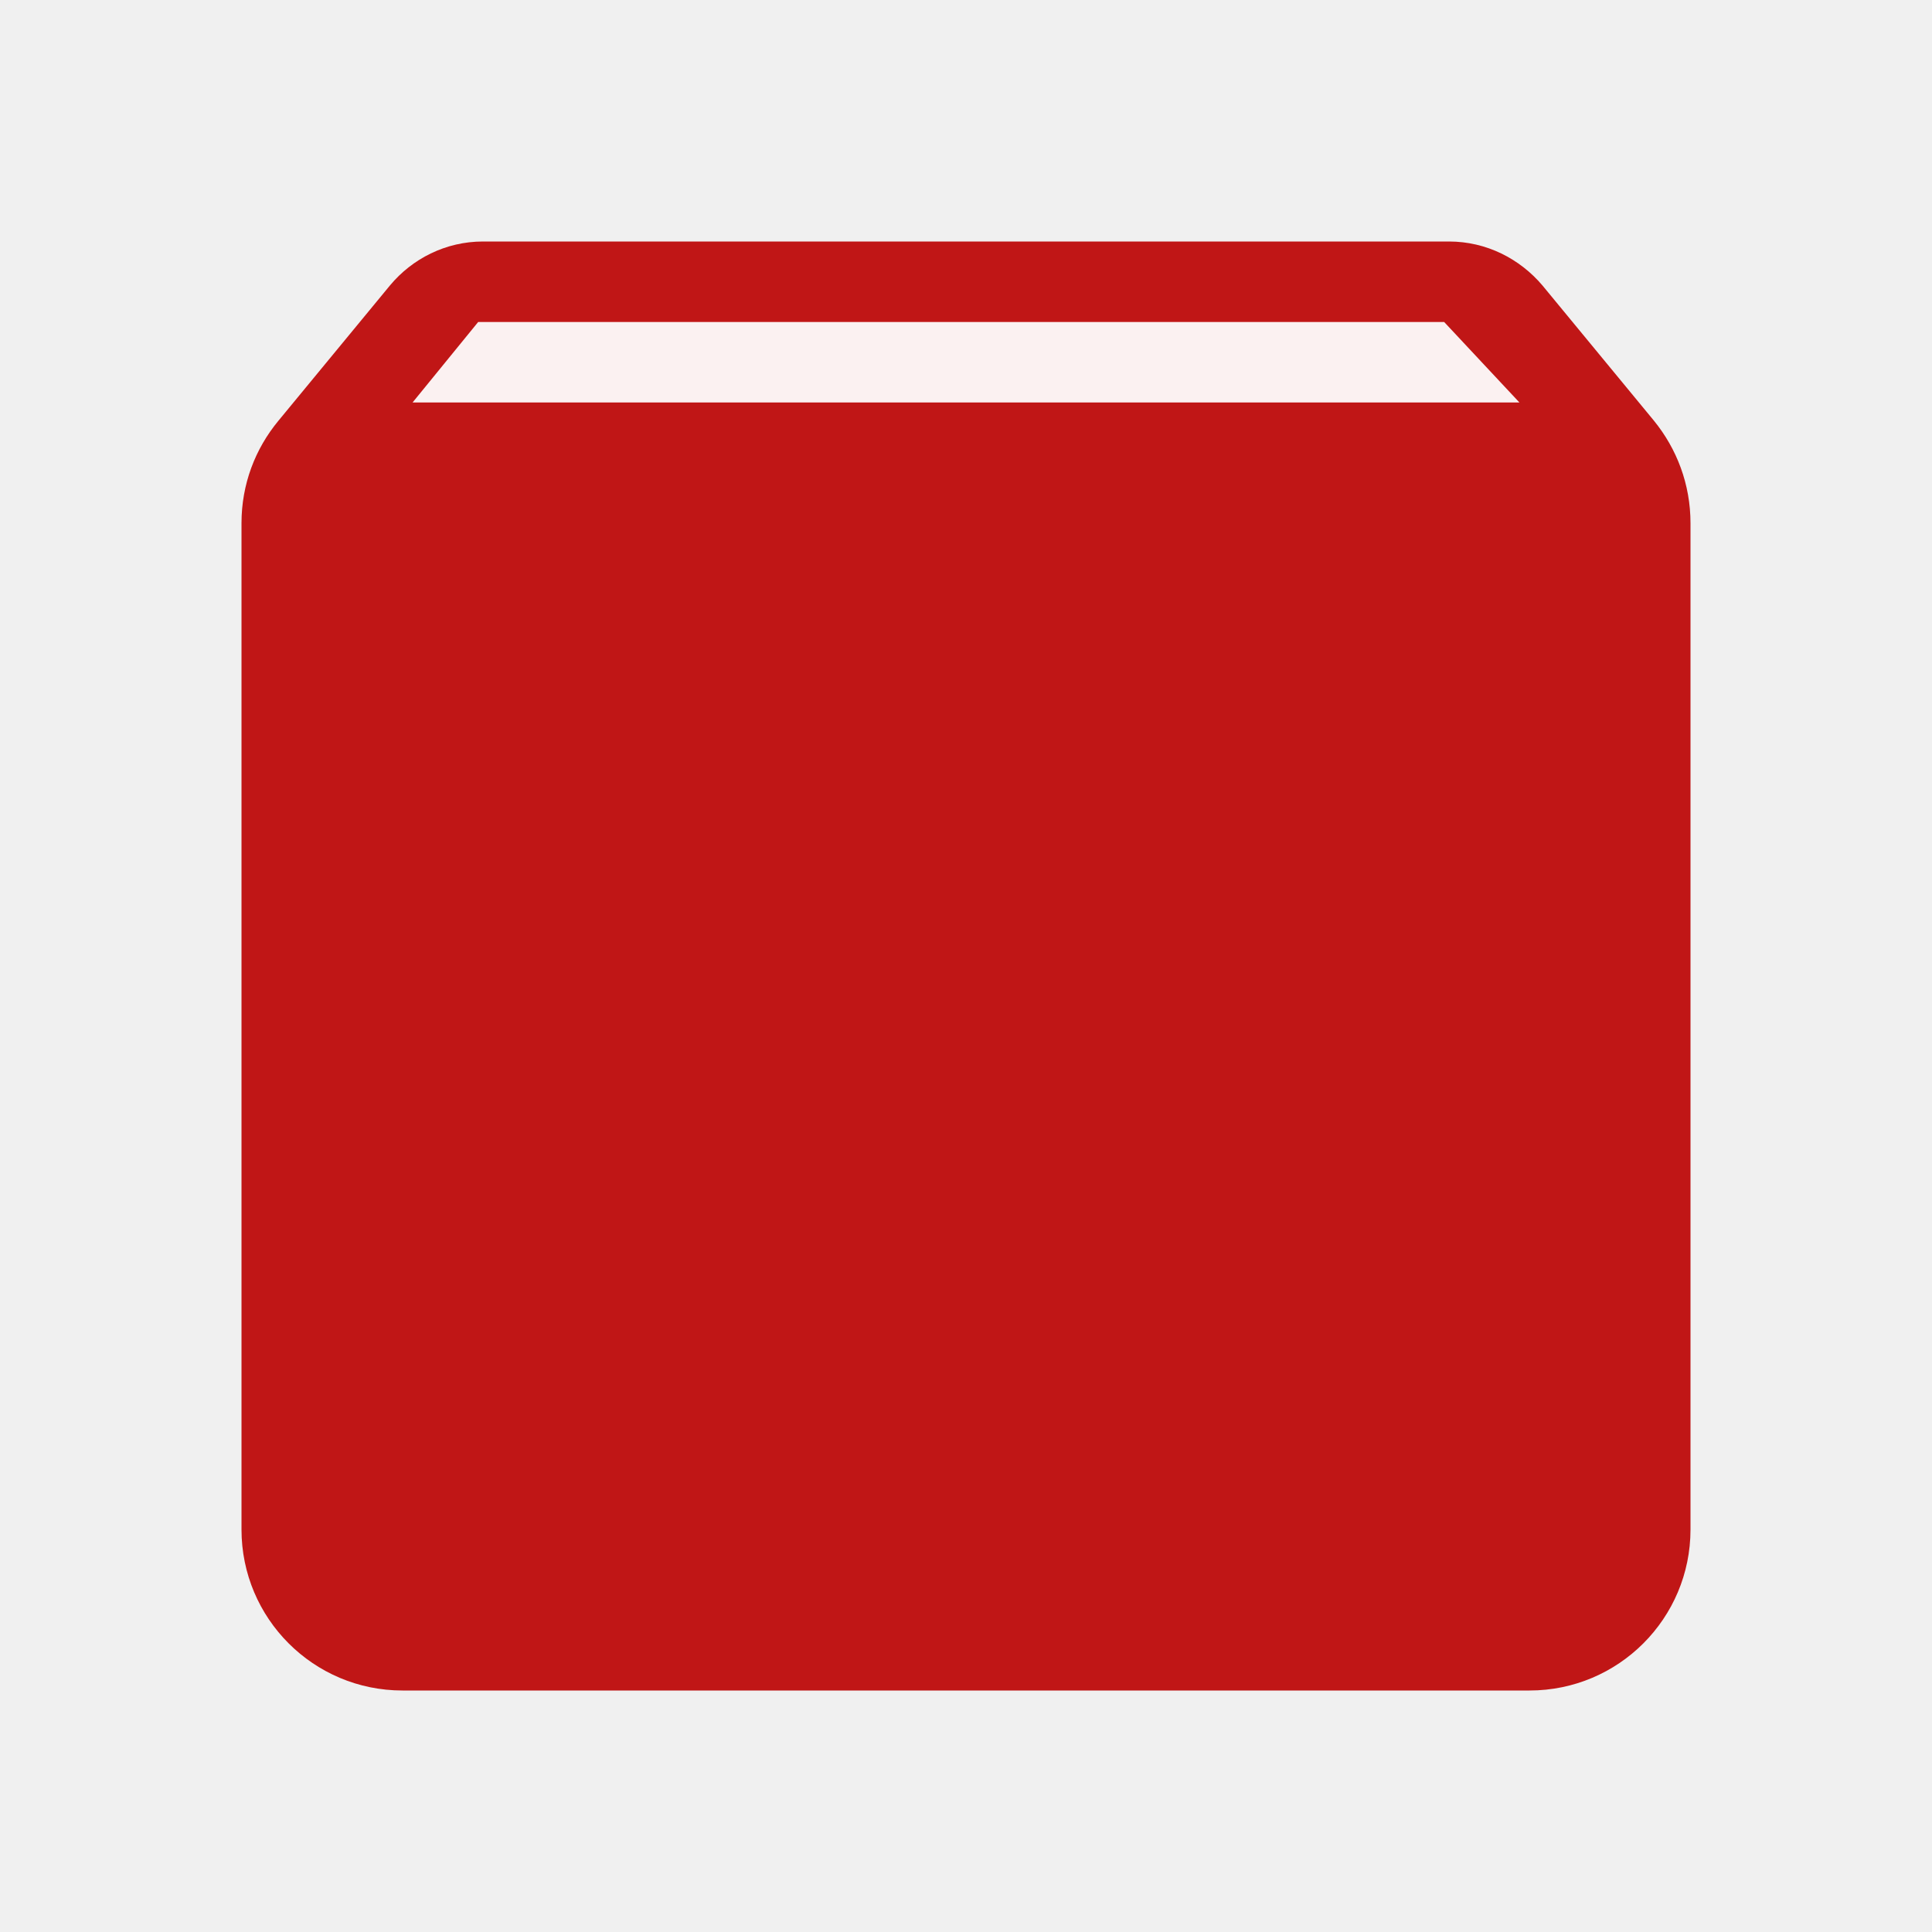
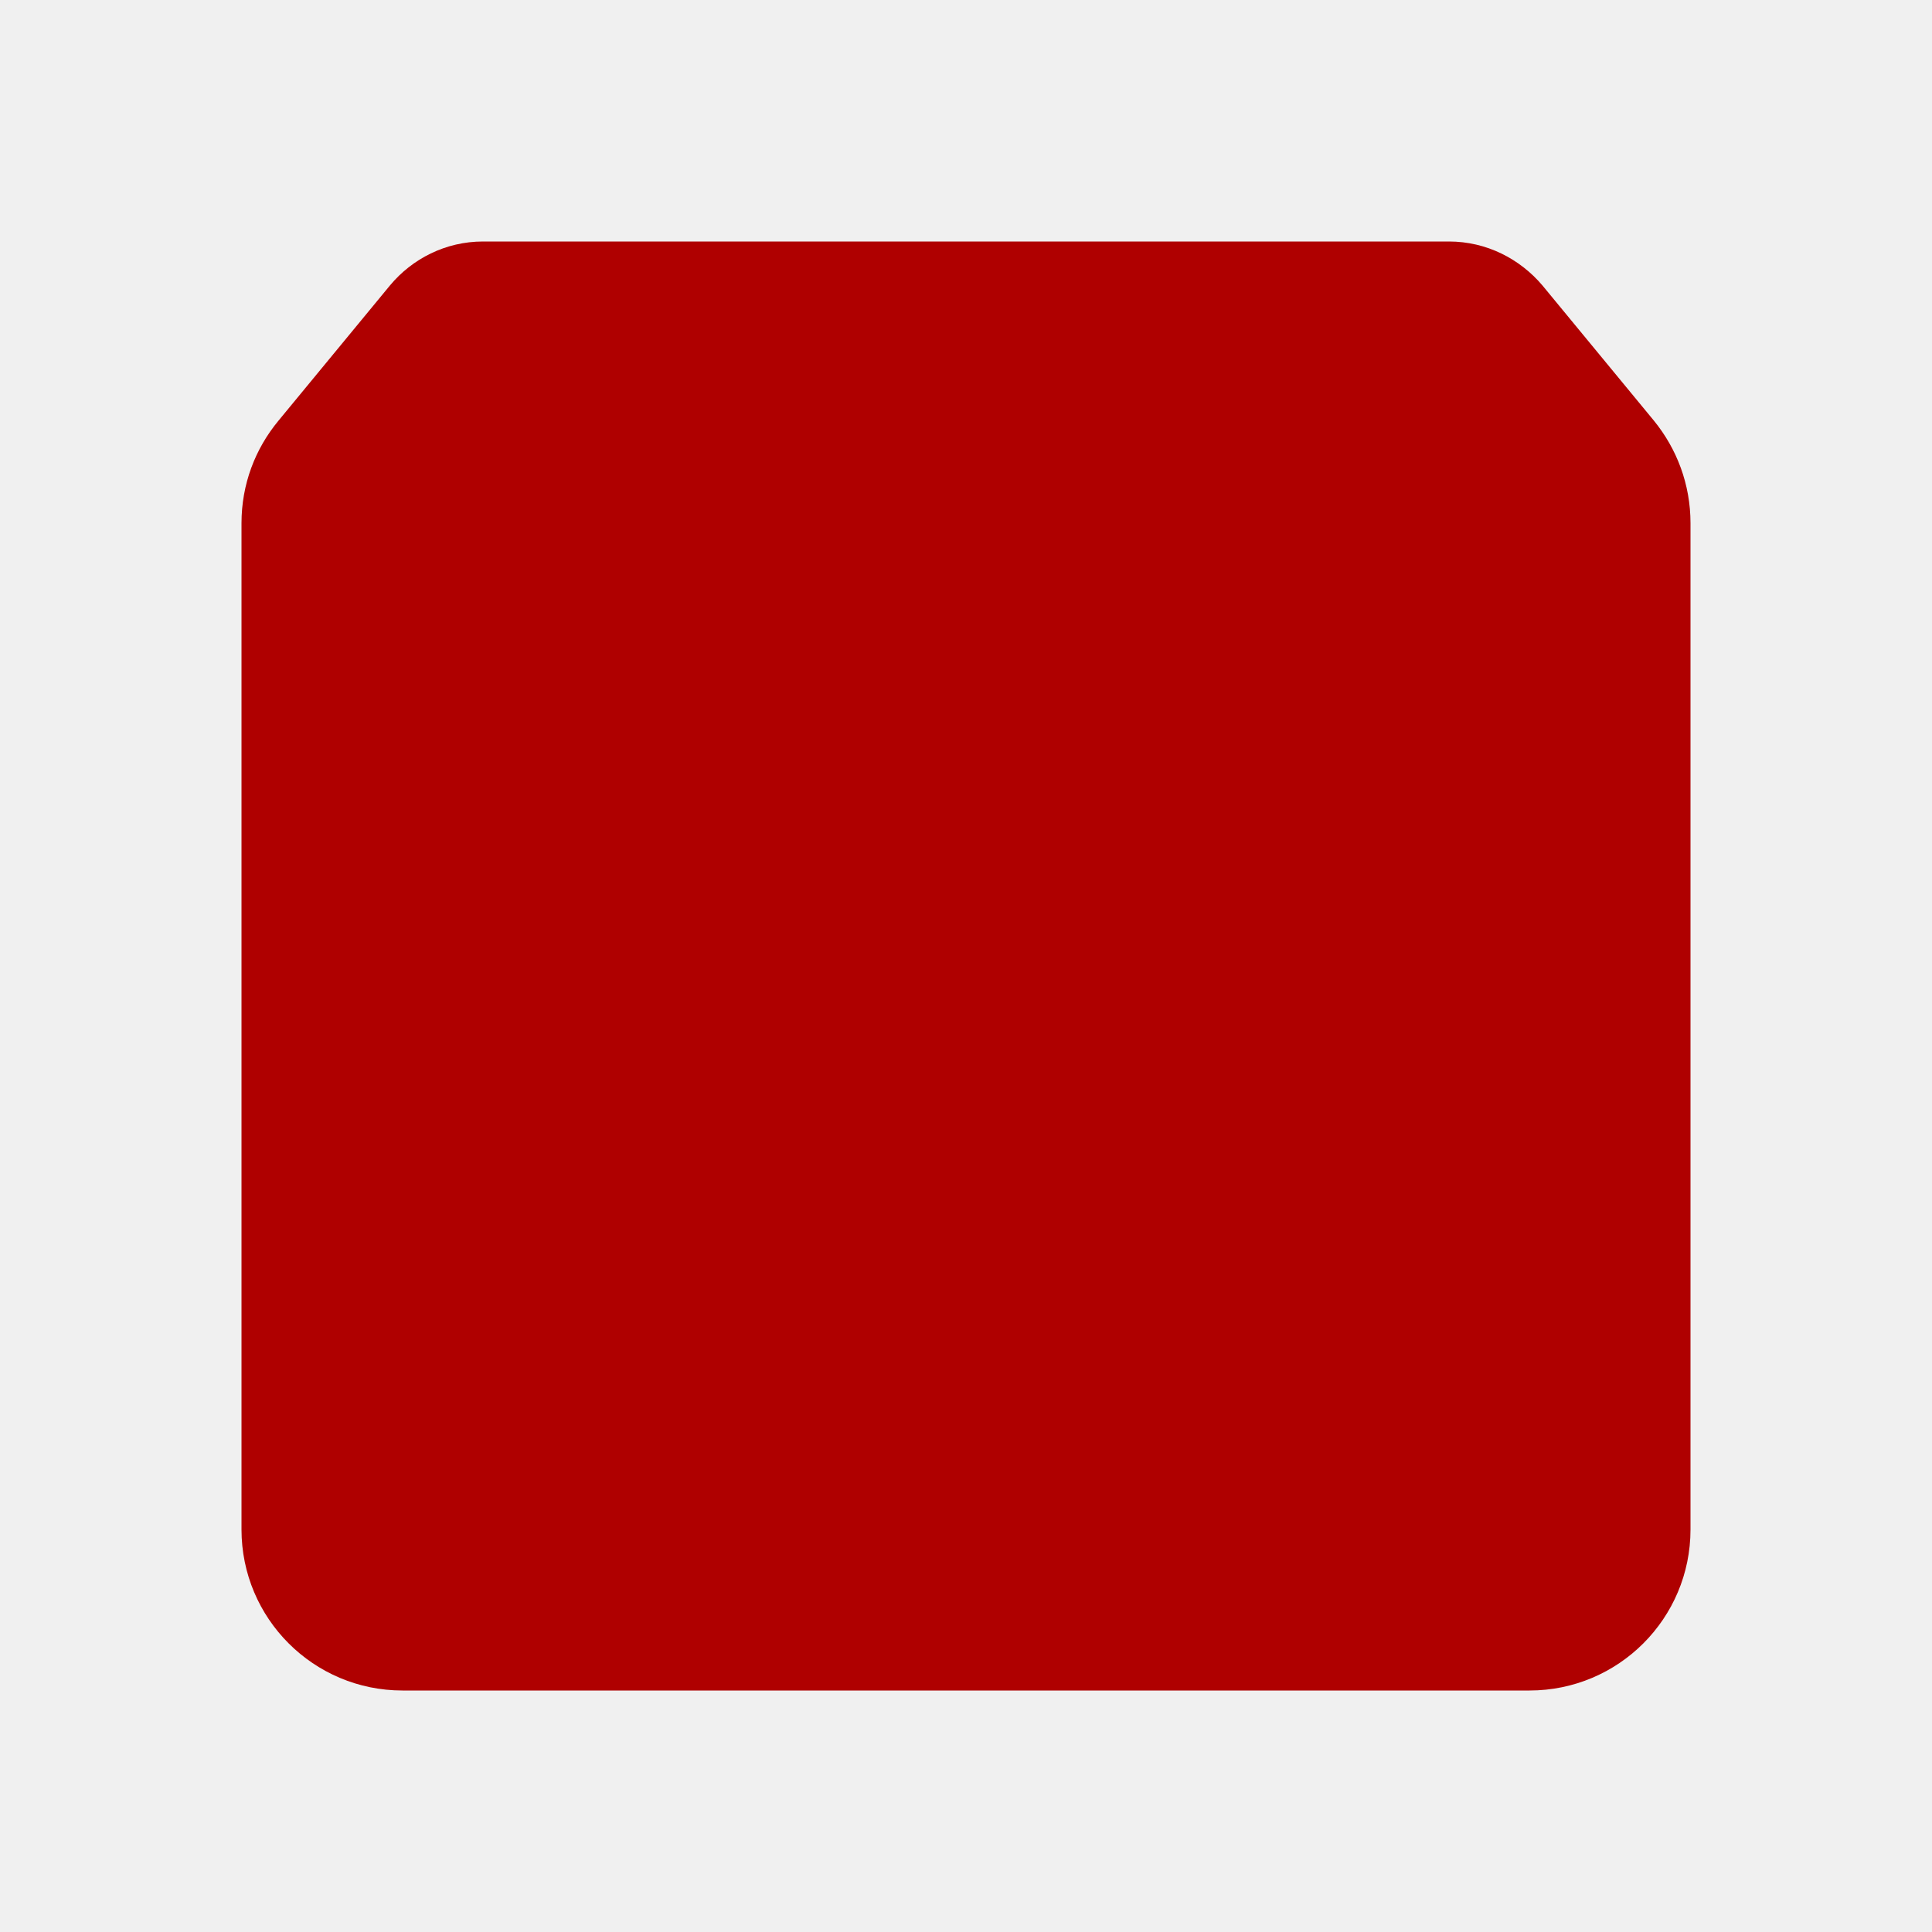
- <svg xmlns="http://www.w3.org/2000/svg" fill="#c01616" height="48" version="1.1" viewBox="0 0 48 48" width="48" id="svg10">
+ <svg xmlns="http://www.w3.org/2000/svg" fill="#af0000" height="48" version="1.1" viewBox="0 0 48 48" width="48" id="svg10">
  <defs id="defs14" />
  <path d="M41.09 10.45L38.32 7.09C37.76 6.43 36.93 6 36 6L12 6C11.07 6 10.24 6.43 9.69 7.09L6.92 10.45C6.34 11.15 6 12.03 6 13l0 25c0 2.21 1.79 4 4 4l28 0c2.21 0 4-1.79 4-4l0-25c0-.97-.34-1.85-.91-2.55z" id="path2" />
-   <path d="m10.25 10l1.63-2 24 0 1.87 2-27.5 0z" fill="#c01616" id="path4" style="fill:#ffffff;fill-opacity:0.941" />
-   <text fill="#c01616=" id="text6" />
- 
+   <path d="m10.25 10l1.63-2 24 0 1.87 2-27.5 0z" fill="#af0000" id="path4" style="fill:#af0000;fill-opacity:1" />
+   <text fill="#af0000=" id="text6" />
23.966894" xml:space="preserve" y="33.6875"&gt;<tspan x="23.967" y="33.688" id="tspan8" />
</svg>
